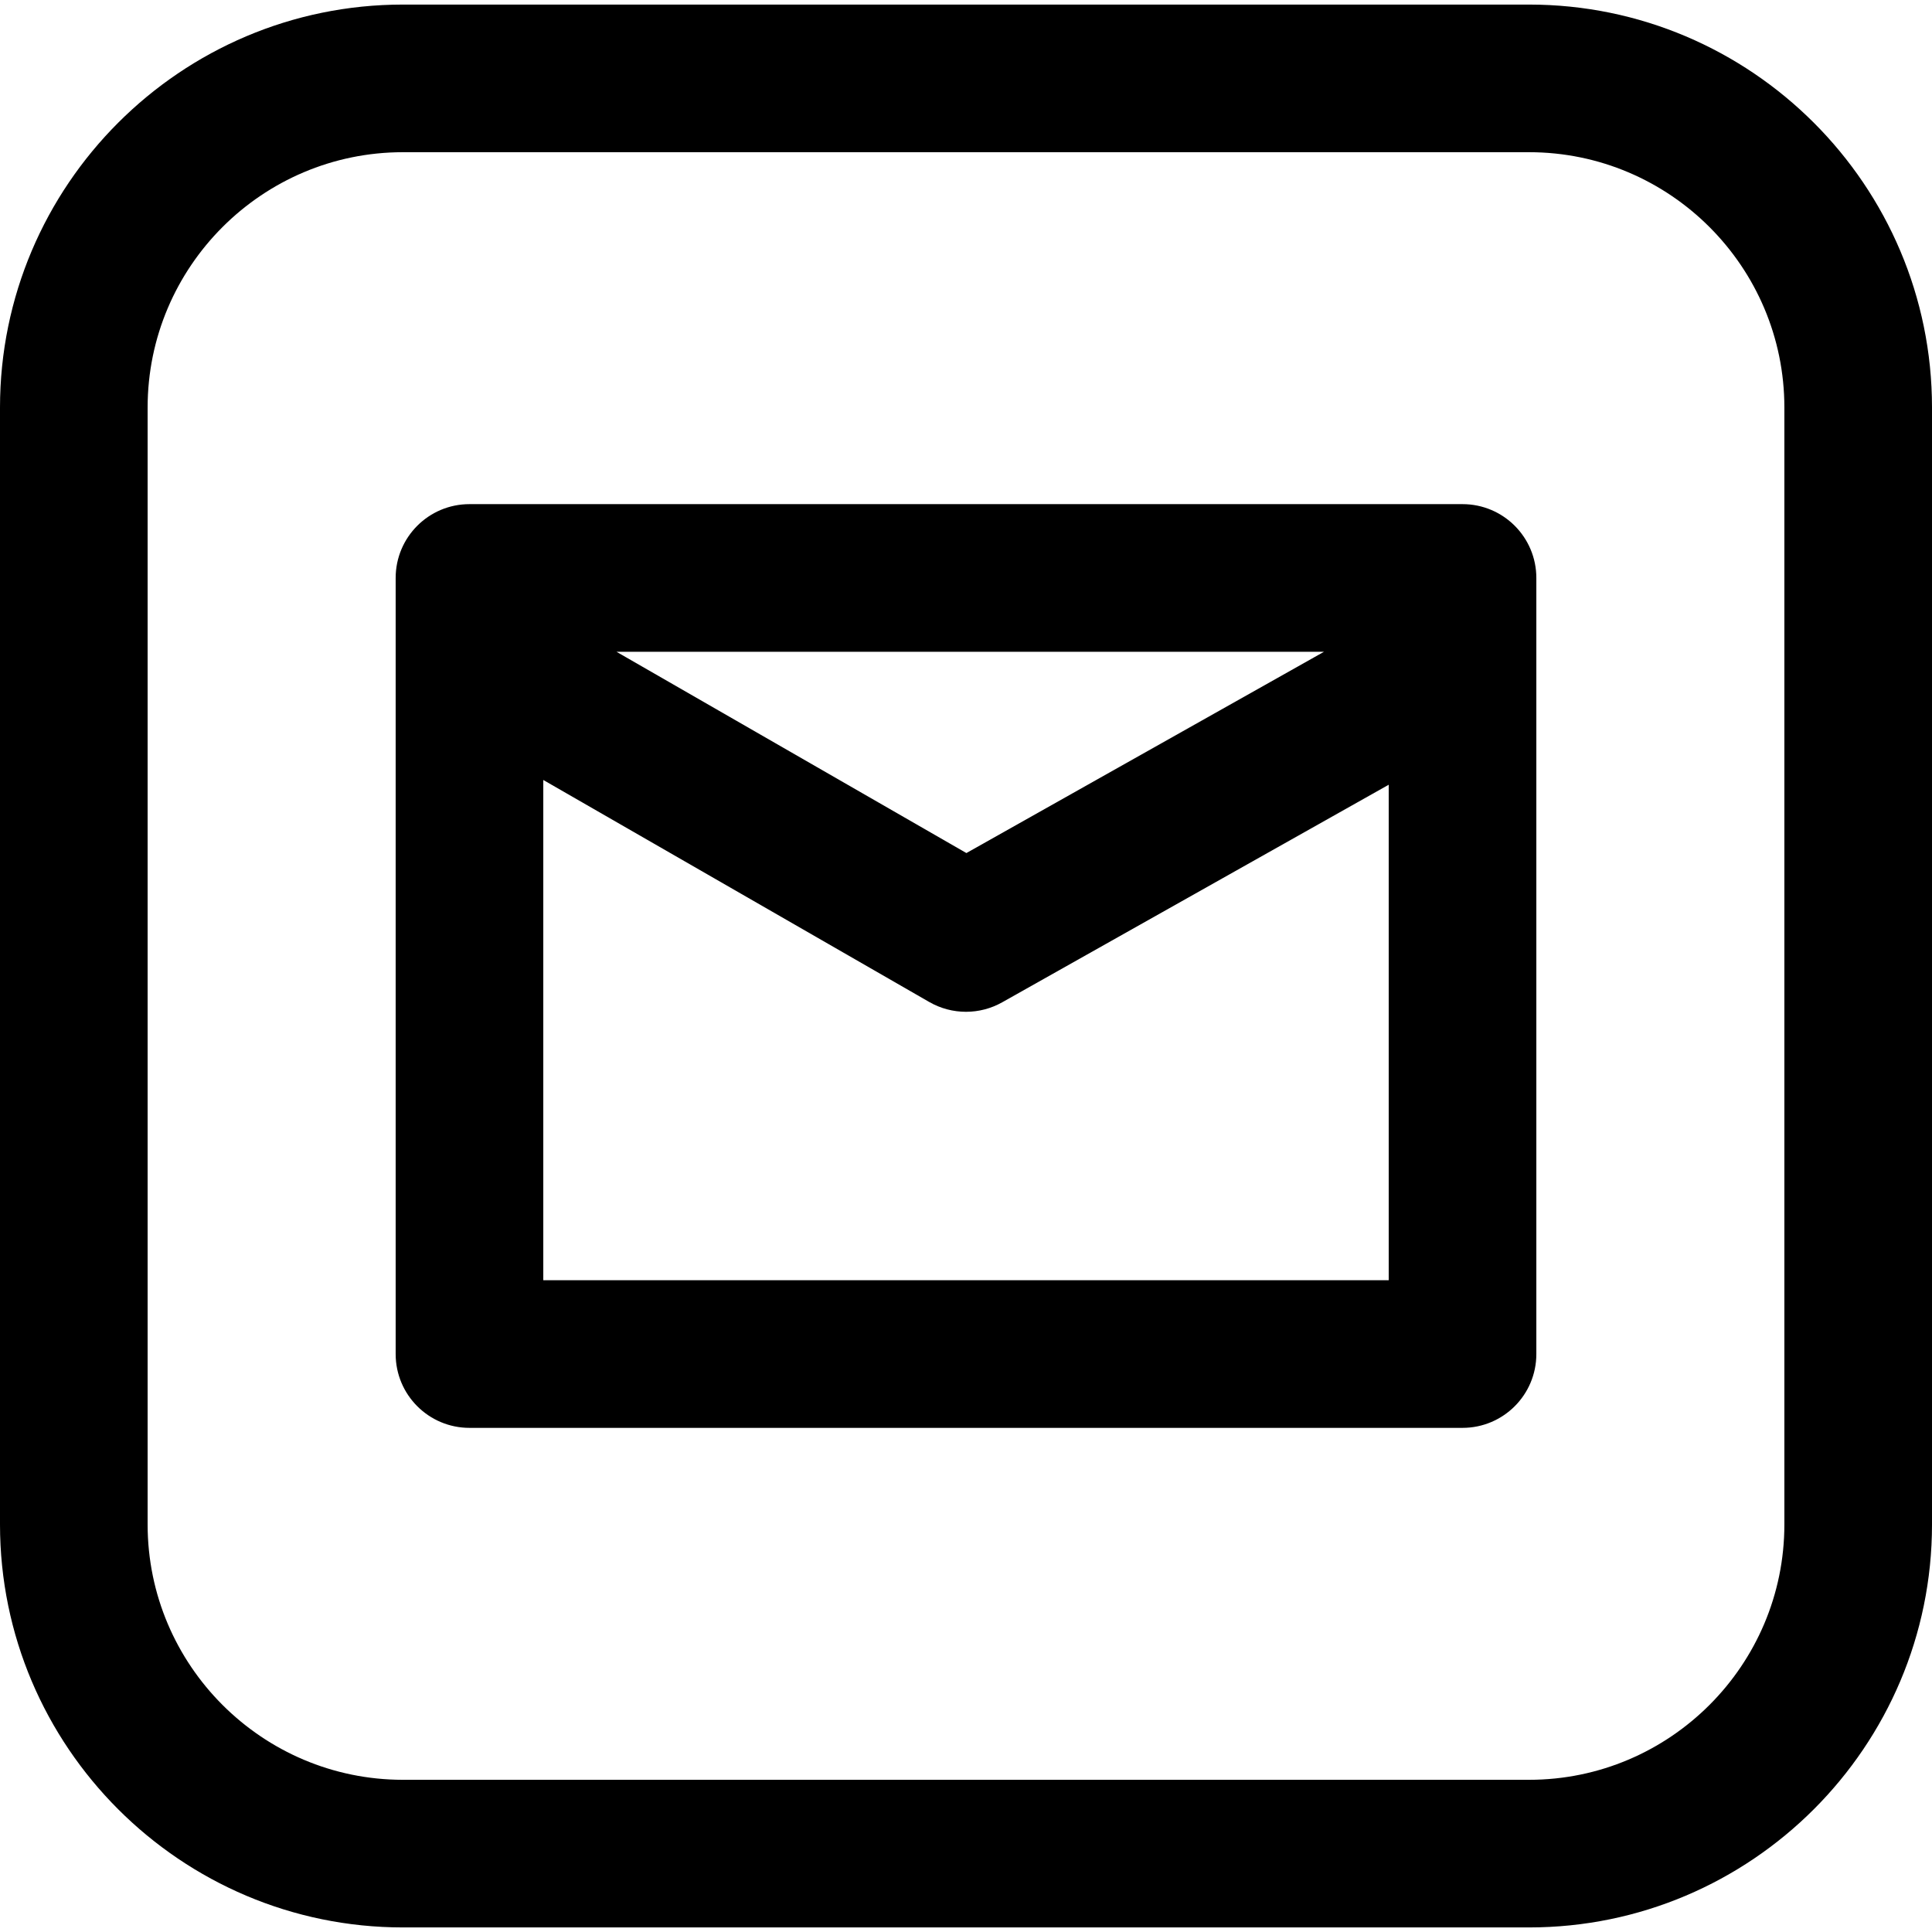
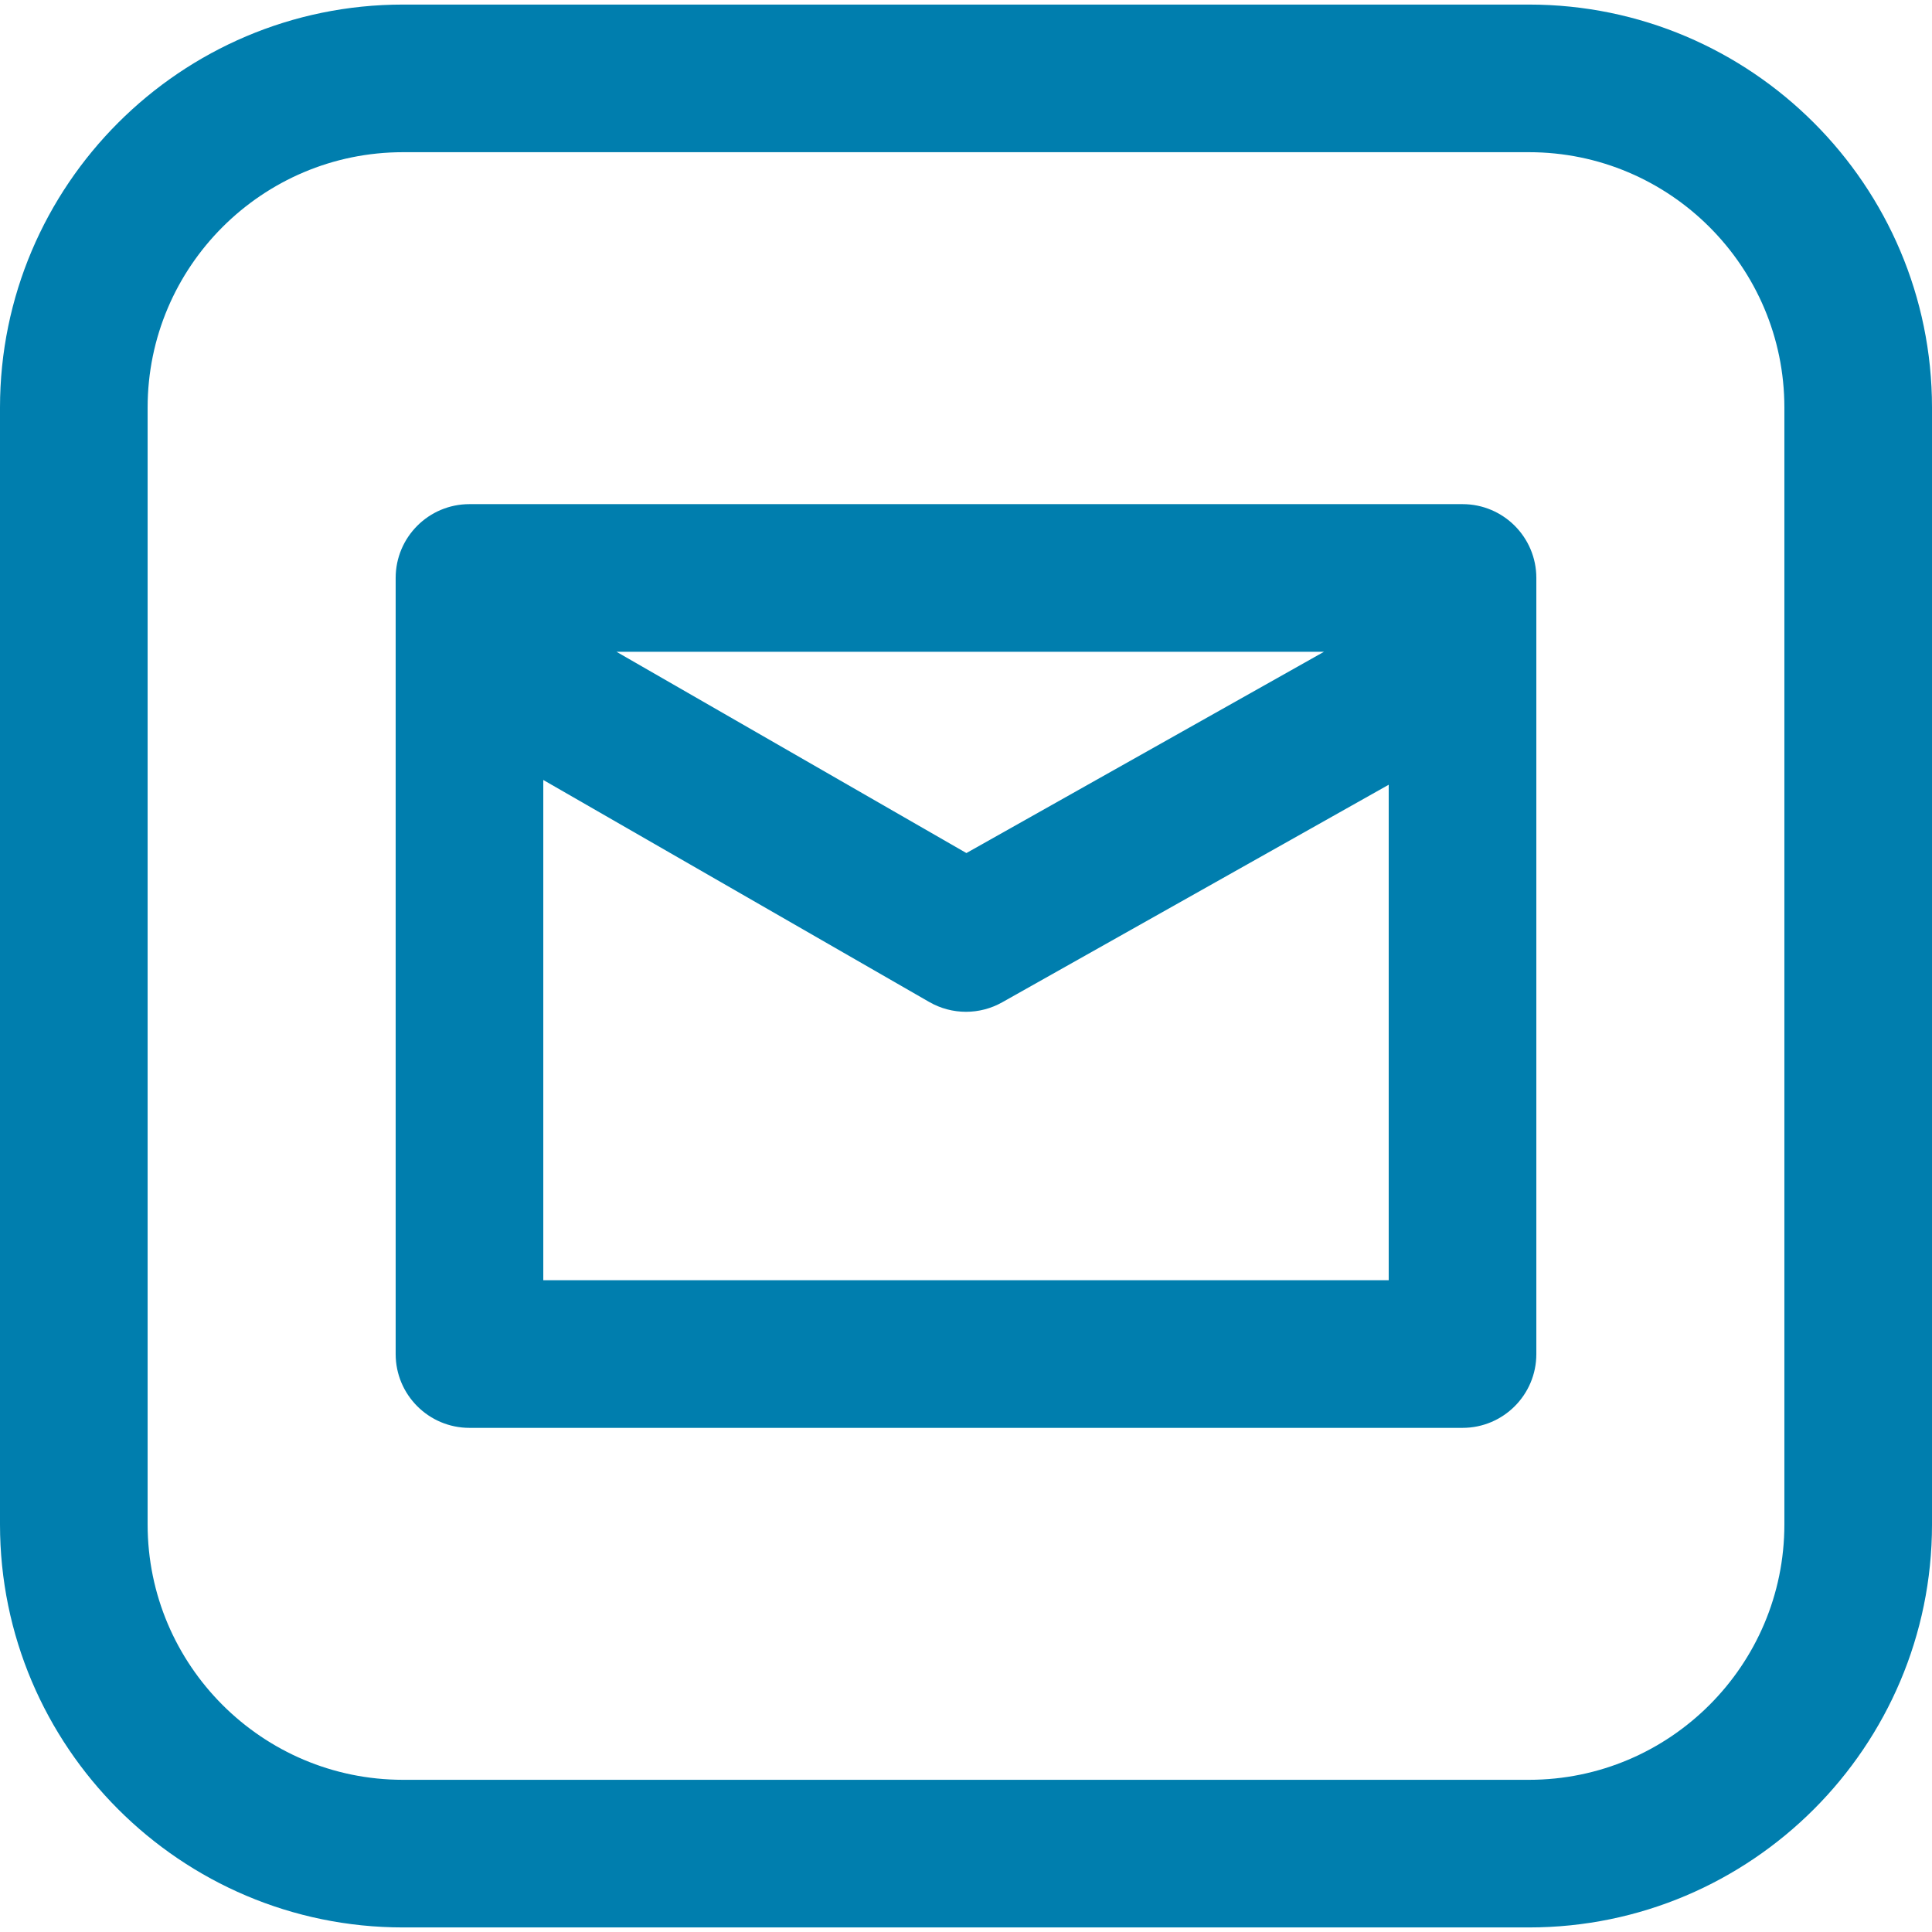
- <svg xmlns="http://www.w3.org/2000/svg" version="1.1" id="Capa_1" x="0px" y="0px" viewBox="0 0 392.619 392.619" style="enable-background:new 0 0 392.619 392.619;" xml:space="preserve">
+ <svg xmlns="http://www.w3.org/2000/svg" fill="#007EAE" version="1.1" x="0px" y="0px" viewBox="0 0 392.619 392.619" style="enable-background:new 0 0 392.619 392.619;" xml:space="preserve">
  <g>
    <path d="M312.213,133.567V117.45c0-8.284-6.716-15-15-15H95.406c-8.284,0-15,6.716-15,15v157.719c0,8.284,6.716,15,15,15h201.807   c8.284,0,15-6.716,15-15V133.603C312.213,133.591,312.213,133.579,312.213,133.567z M269.064,132.45l-72.674,40.907l-71.115-40.907   H269.064z M110.406,260.169V158.506l78.424,45.112c2.314,1.332,4.896,1.998,7.479,1.998c2.536,0,5.073-0.643,7.357-1.929   l78.546-44.213v100.694H110.406z" />
    <path d="M310.724,0.929H81.896C36.738,0.929,0,37.667,0,82.825v226.97c0,45.157,36.738,81.896,81.896,81.896h228.828   c45.157,0,81.896-36.738,81.896-81.896V82.825C392.619,37.667,355.881,0.929,310.724,0.929z M362.619,309.795   c0,28.615-23.28,51.896-51.896,51.896H81.896C53.28,361.69,30,338.41,30,309.795V82.825c0-28.616,23.28-51.896,51.896-51.896   h228.828c28.615,0,51.896,23.28,51.896,51.896V309.795z" />
  </g>
  <g>
</g>
  <g>
</g>
  <g>
</g>
  <g>
</g>
  <g>
</g>
  <g>
</g>
  <g>
</g>
  <g>
</g>
  <g>
</g>
  <g>
</g>
  <g>
</g>
  <g>
</g>
  <g>
</g>
  <g>
</g>
  <g>
</g>
</svg>
